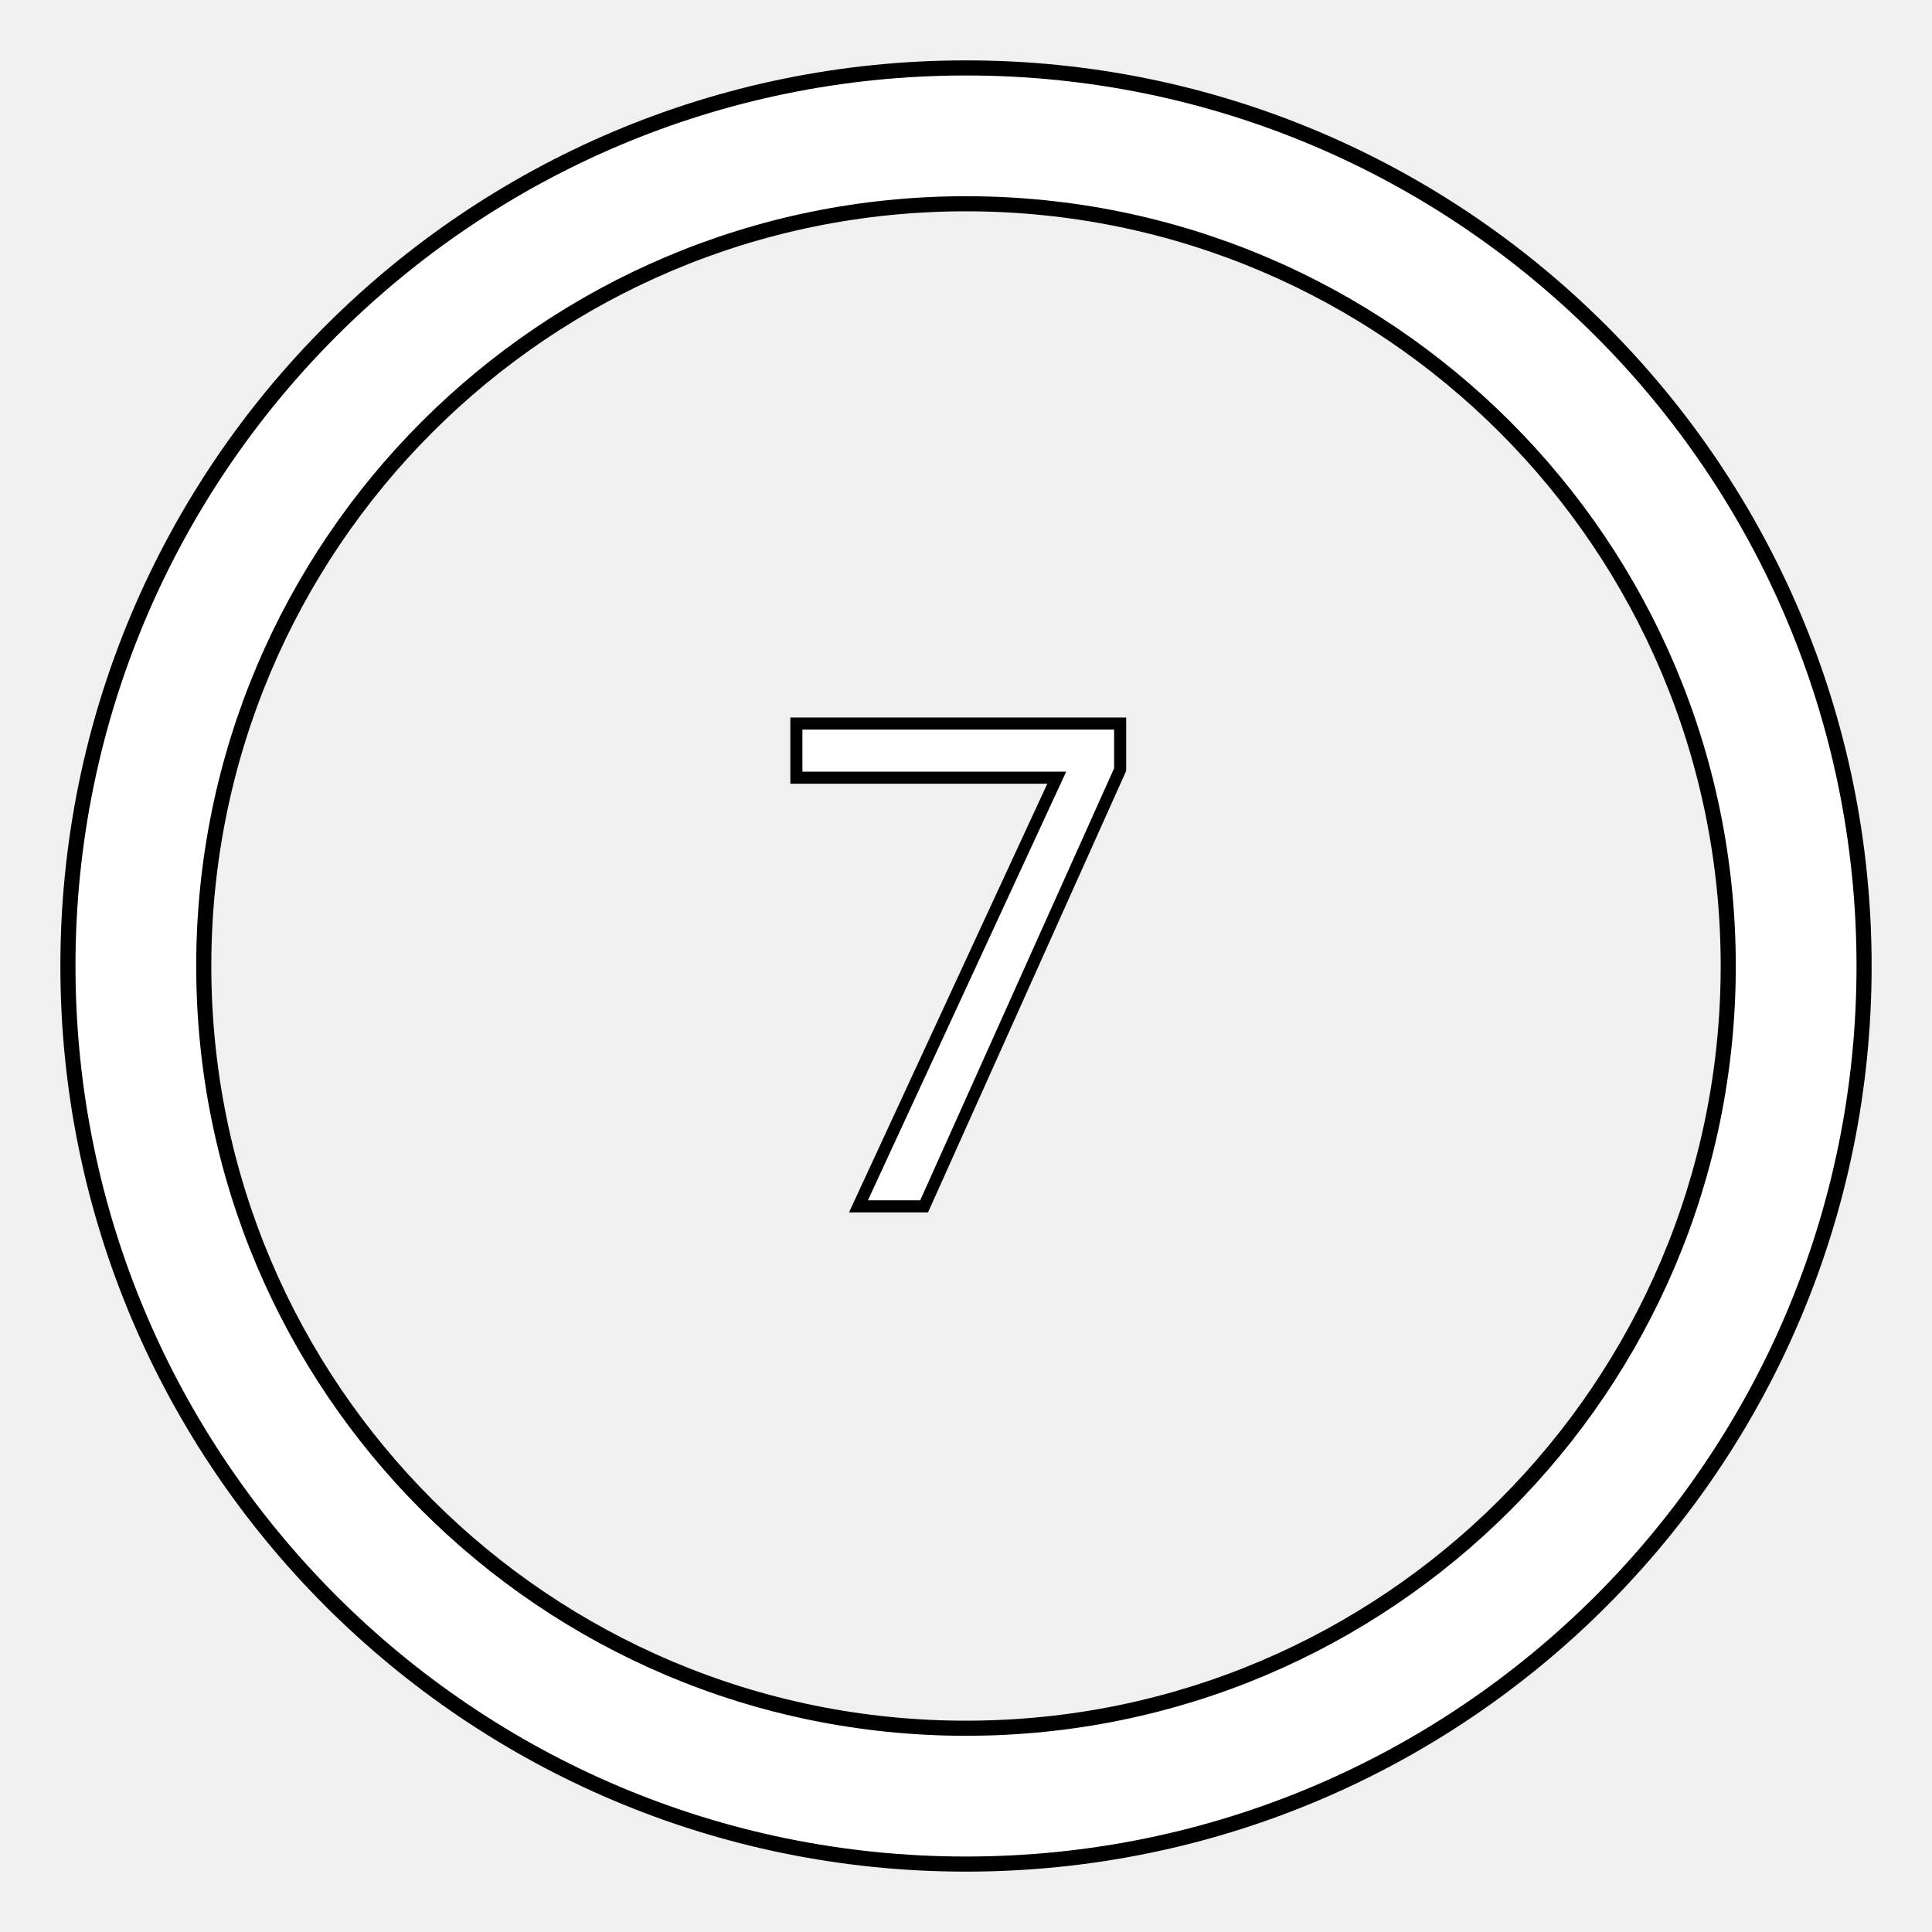
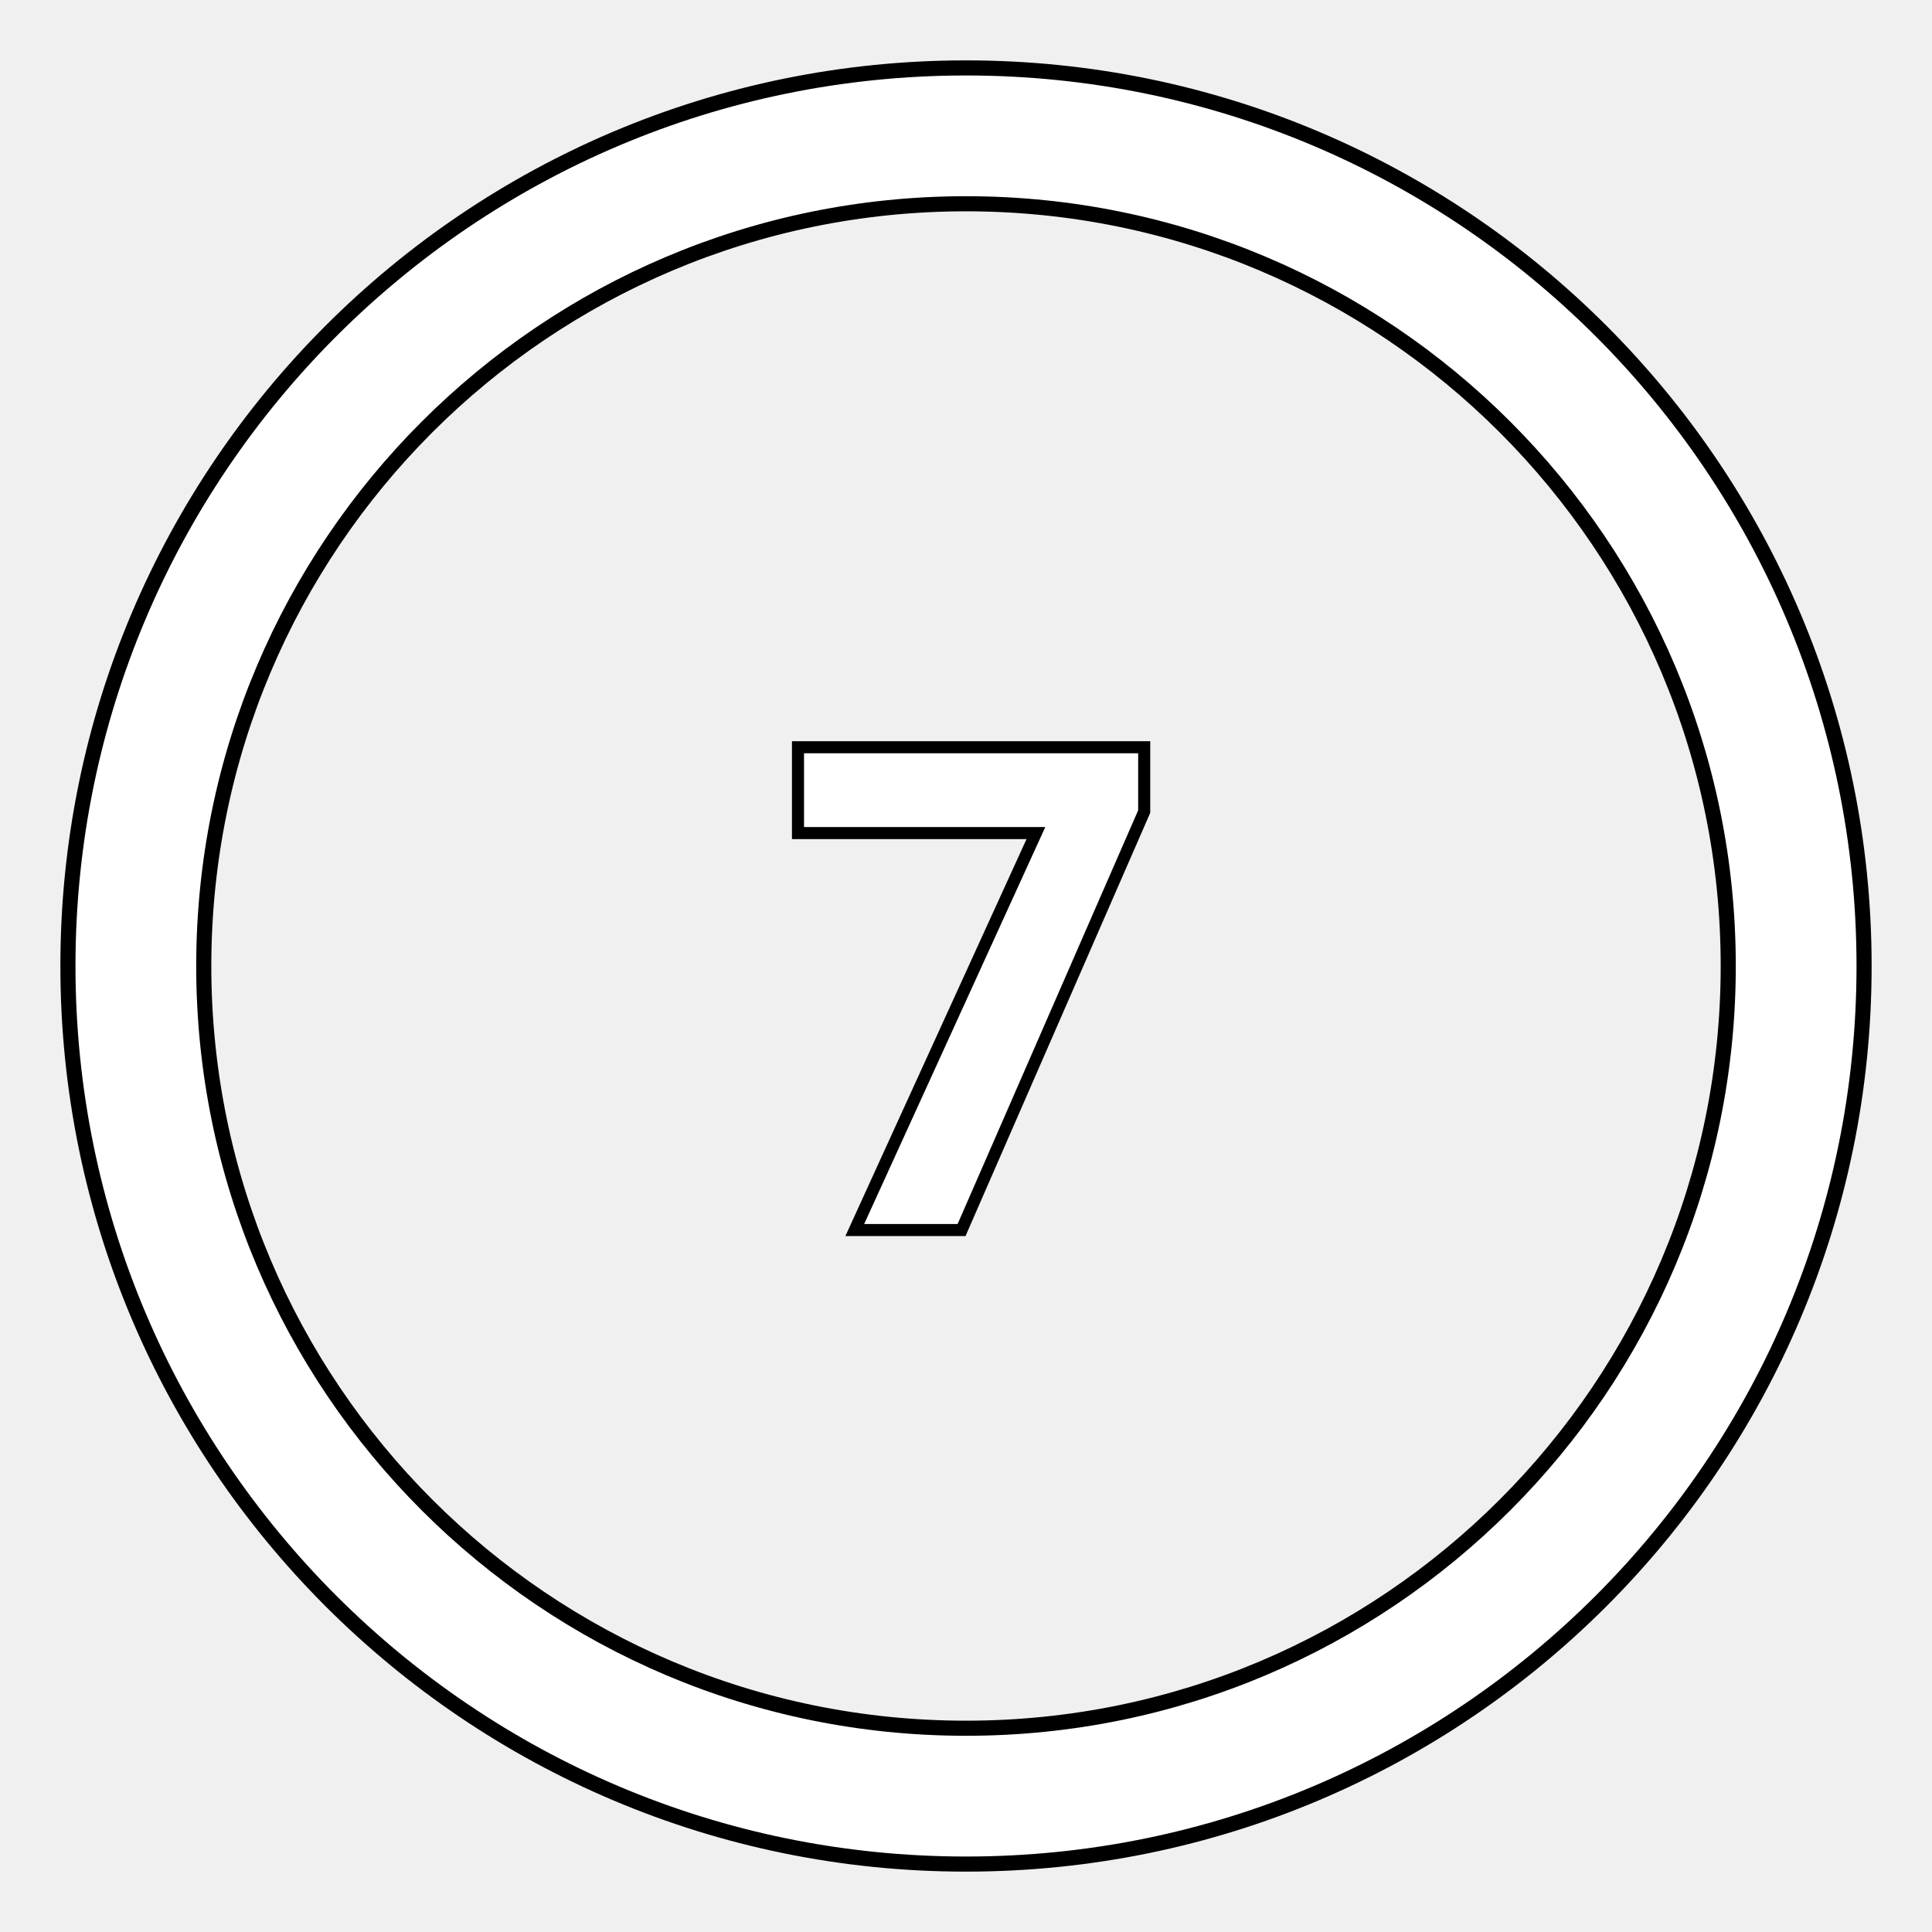
<svg xmlns="http://www.w3.org/2000/svg" width="160" height="160">
-   <text xml:space="preserve" x="63.484" y="99.906" style="font-size:56px;font-family:&quot;Roboto Mono&quot;;-inkscape-font-specification:&quot;Roboto Mono, Normal&quot;;text-align:start;writing-mode:lr-tb;direction:ltr;text-anchor:start;fill:#fff;fill-opacity:1;stroke:#000;stroke-opacity:1">
-     <tspan x="63.484" y="99.906">7</tspan>
+   <text xml:space="preserve" x="64.572" y="101.868" style="font-style:normal;font-variant:normal;font-weight:700;font-stretch:normal;font-size:56px;font-family:Comfortaa;-inkscape-font-specification:&quot;Comfortaa, Bold&quot;;font-variant-ligatures:normal;font-variant-caps:normal;font-variant-numeric:normal;font-variant-east-asian:normal;text-align:start;writing-mode:lr-tb;direction:ltr;text-anchor:start;fill:#fff;fill-opacity:1;stroke:#000;stroke-opacity:1">
+     <tspan x="64.572" y="101.868" style="font-style:normal;font-variant:normal;font-weight:700;font-stretch:normal;font-size:56px;font-family:Comfortaa;-inkscape-font-specification:&quot;Comfortaa, Bold&quot;;font-variant-ligatures:normal;font-variant-caps:normal;font-variant-numeric:normal;font-variant-east-asian:normal">7</tspan>
  </text>
  <circle cx="80" cy="80" r="68.75" style="fill:none;fill-opacity:1;stroke:#fff;stroke-width:10;stroke-linejoin:miter;stroke-dasharray:none;stroke-opacity:1" />
  <circle cx="80" cy="80" r="74.375" style="fill:none;fill-opacity:1;stroke:#000;stroke-width:1.25;stroke-linejoin:miter;stroke-dasharray:none;stroke-opacity:1" />
  <circle cx="80" cy="80" r="63.125" style="fill:none;fill-opacity:1;stroke:#000;stroke-width:1.25;stroke-linejoin:miter;stroke-dasharray:none;stroke-opacity:1" />
</svg>
